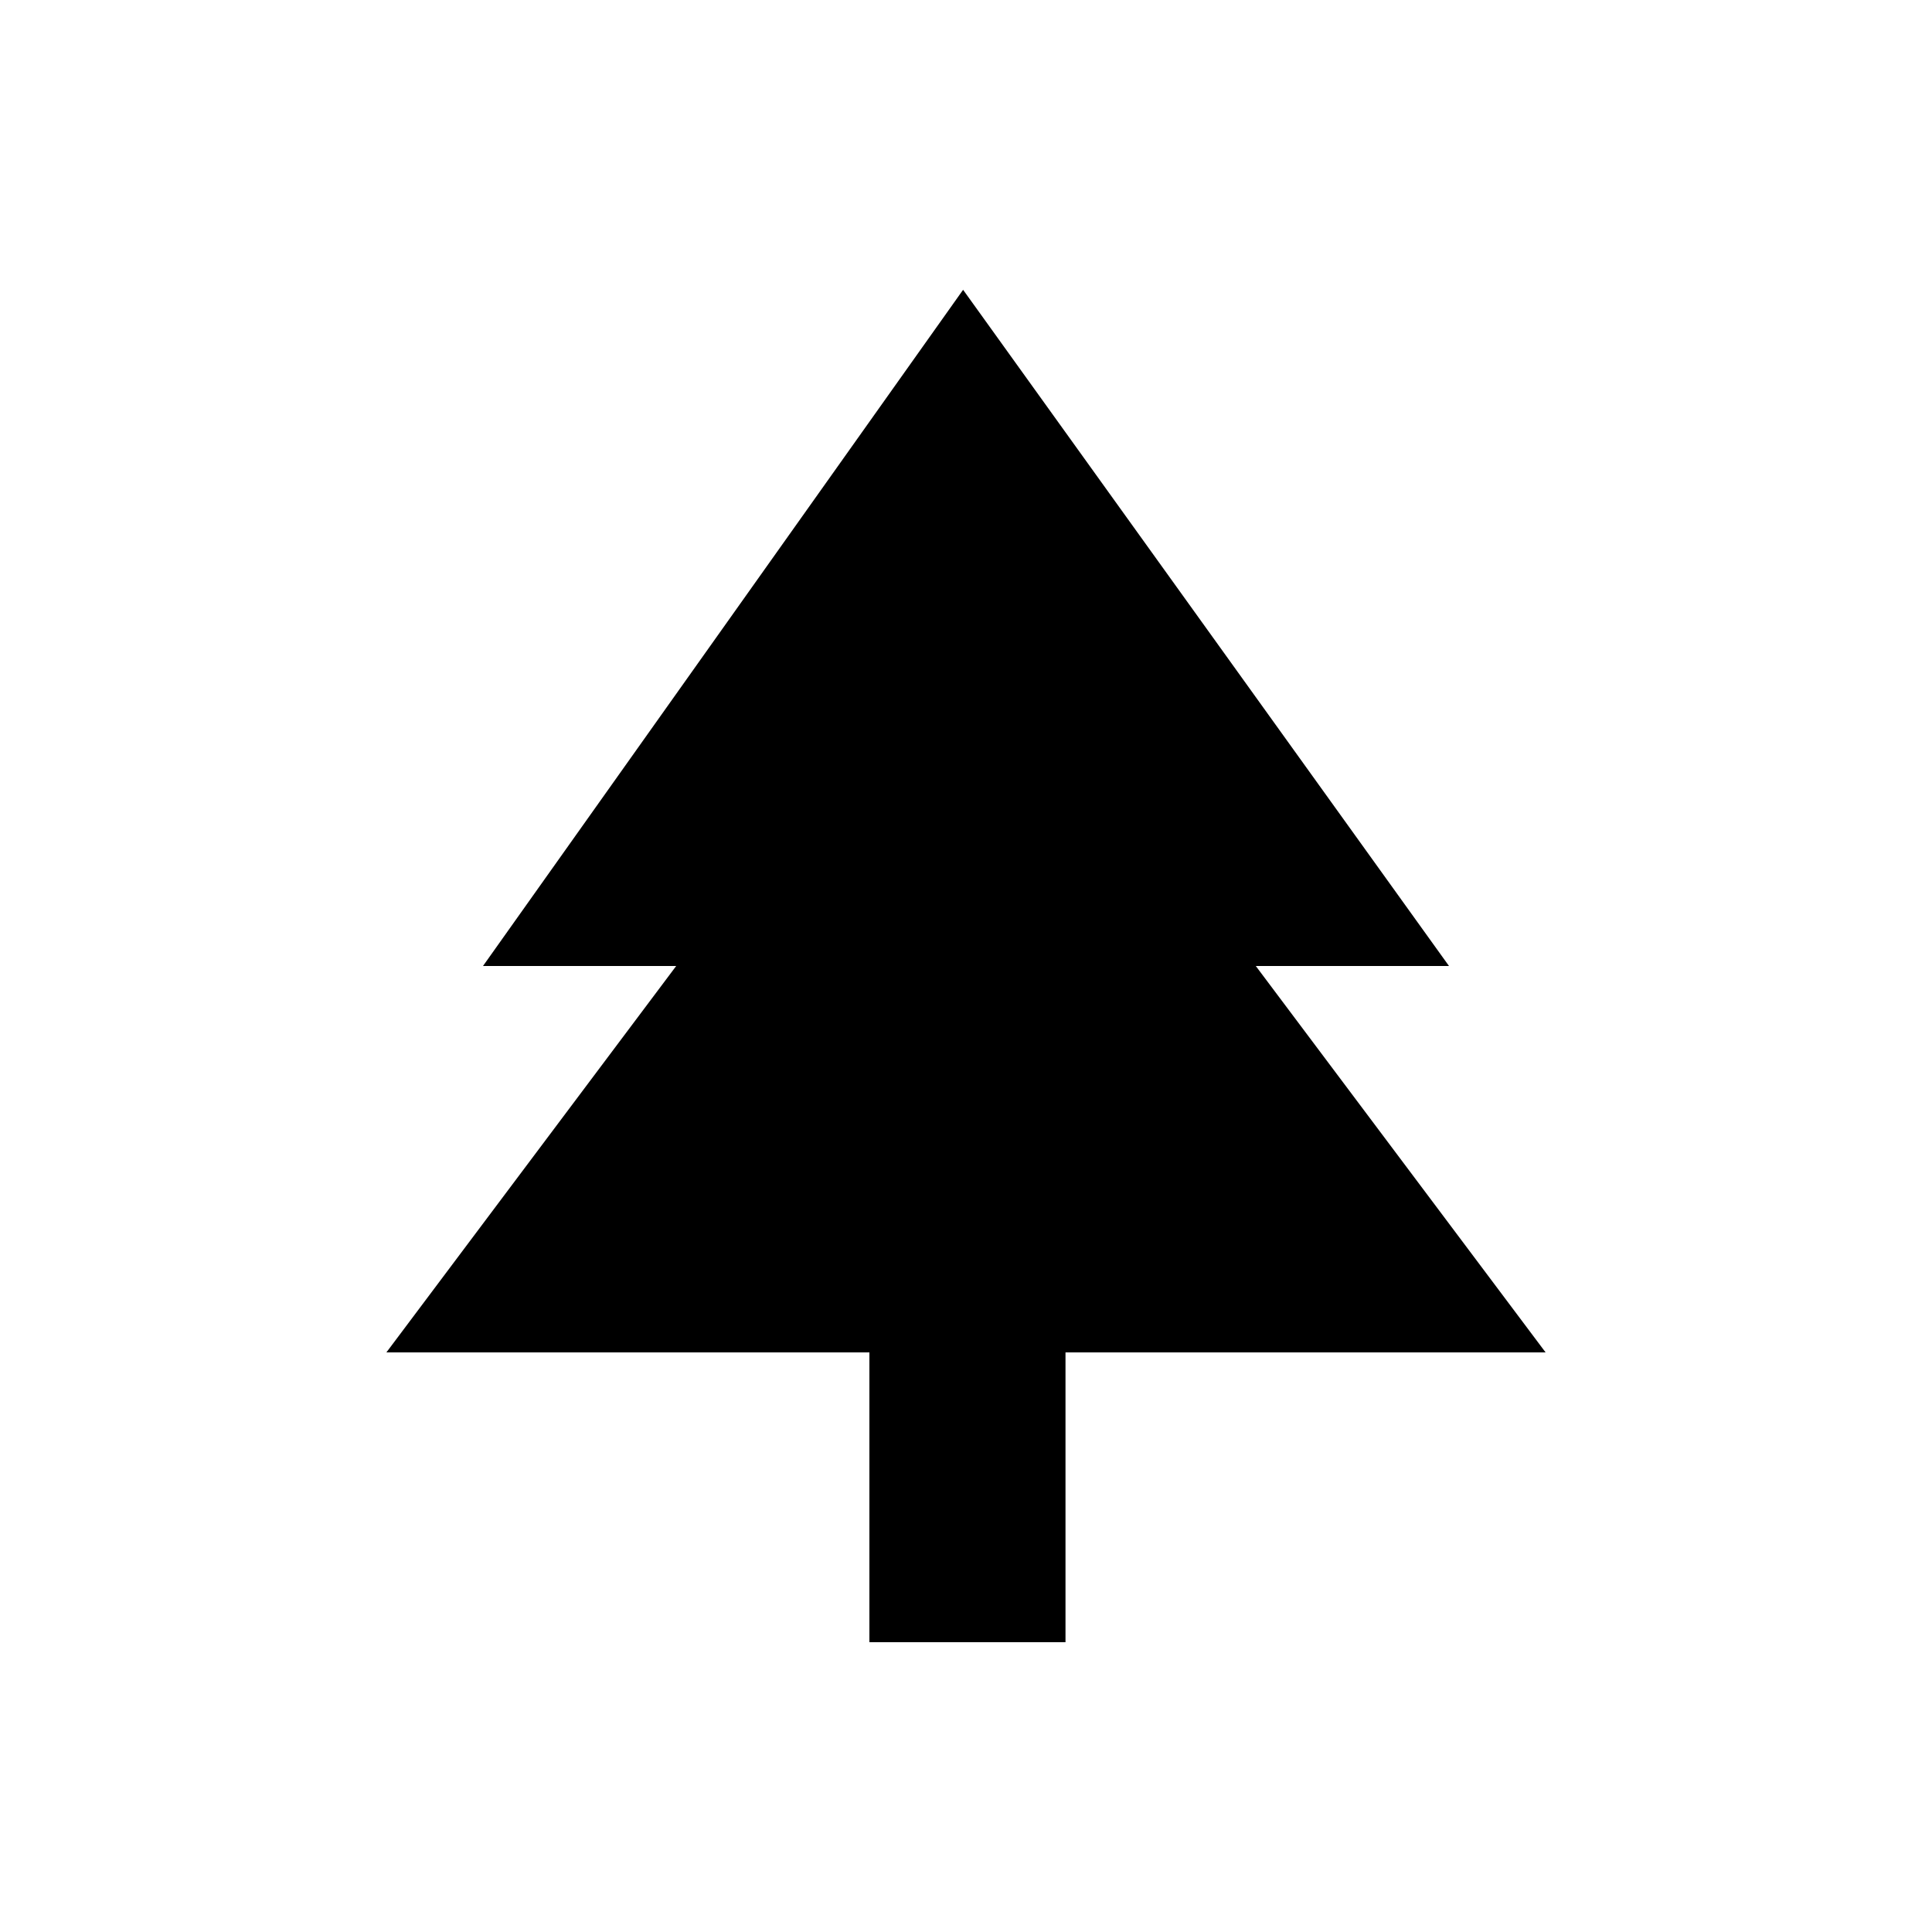
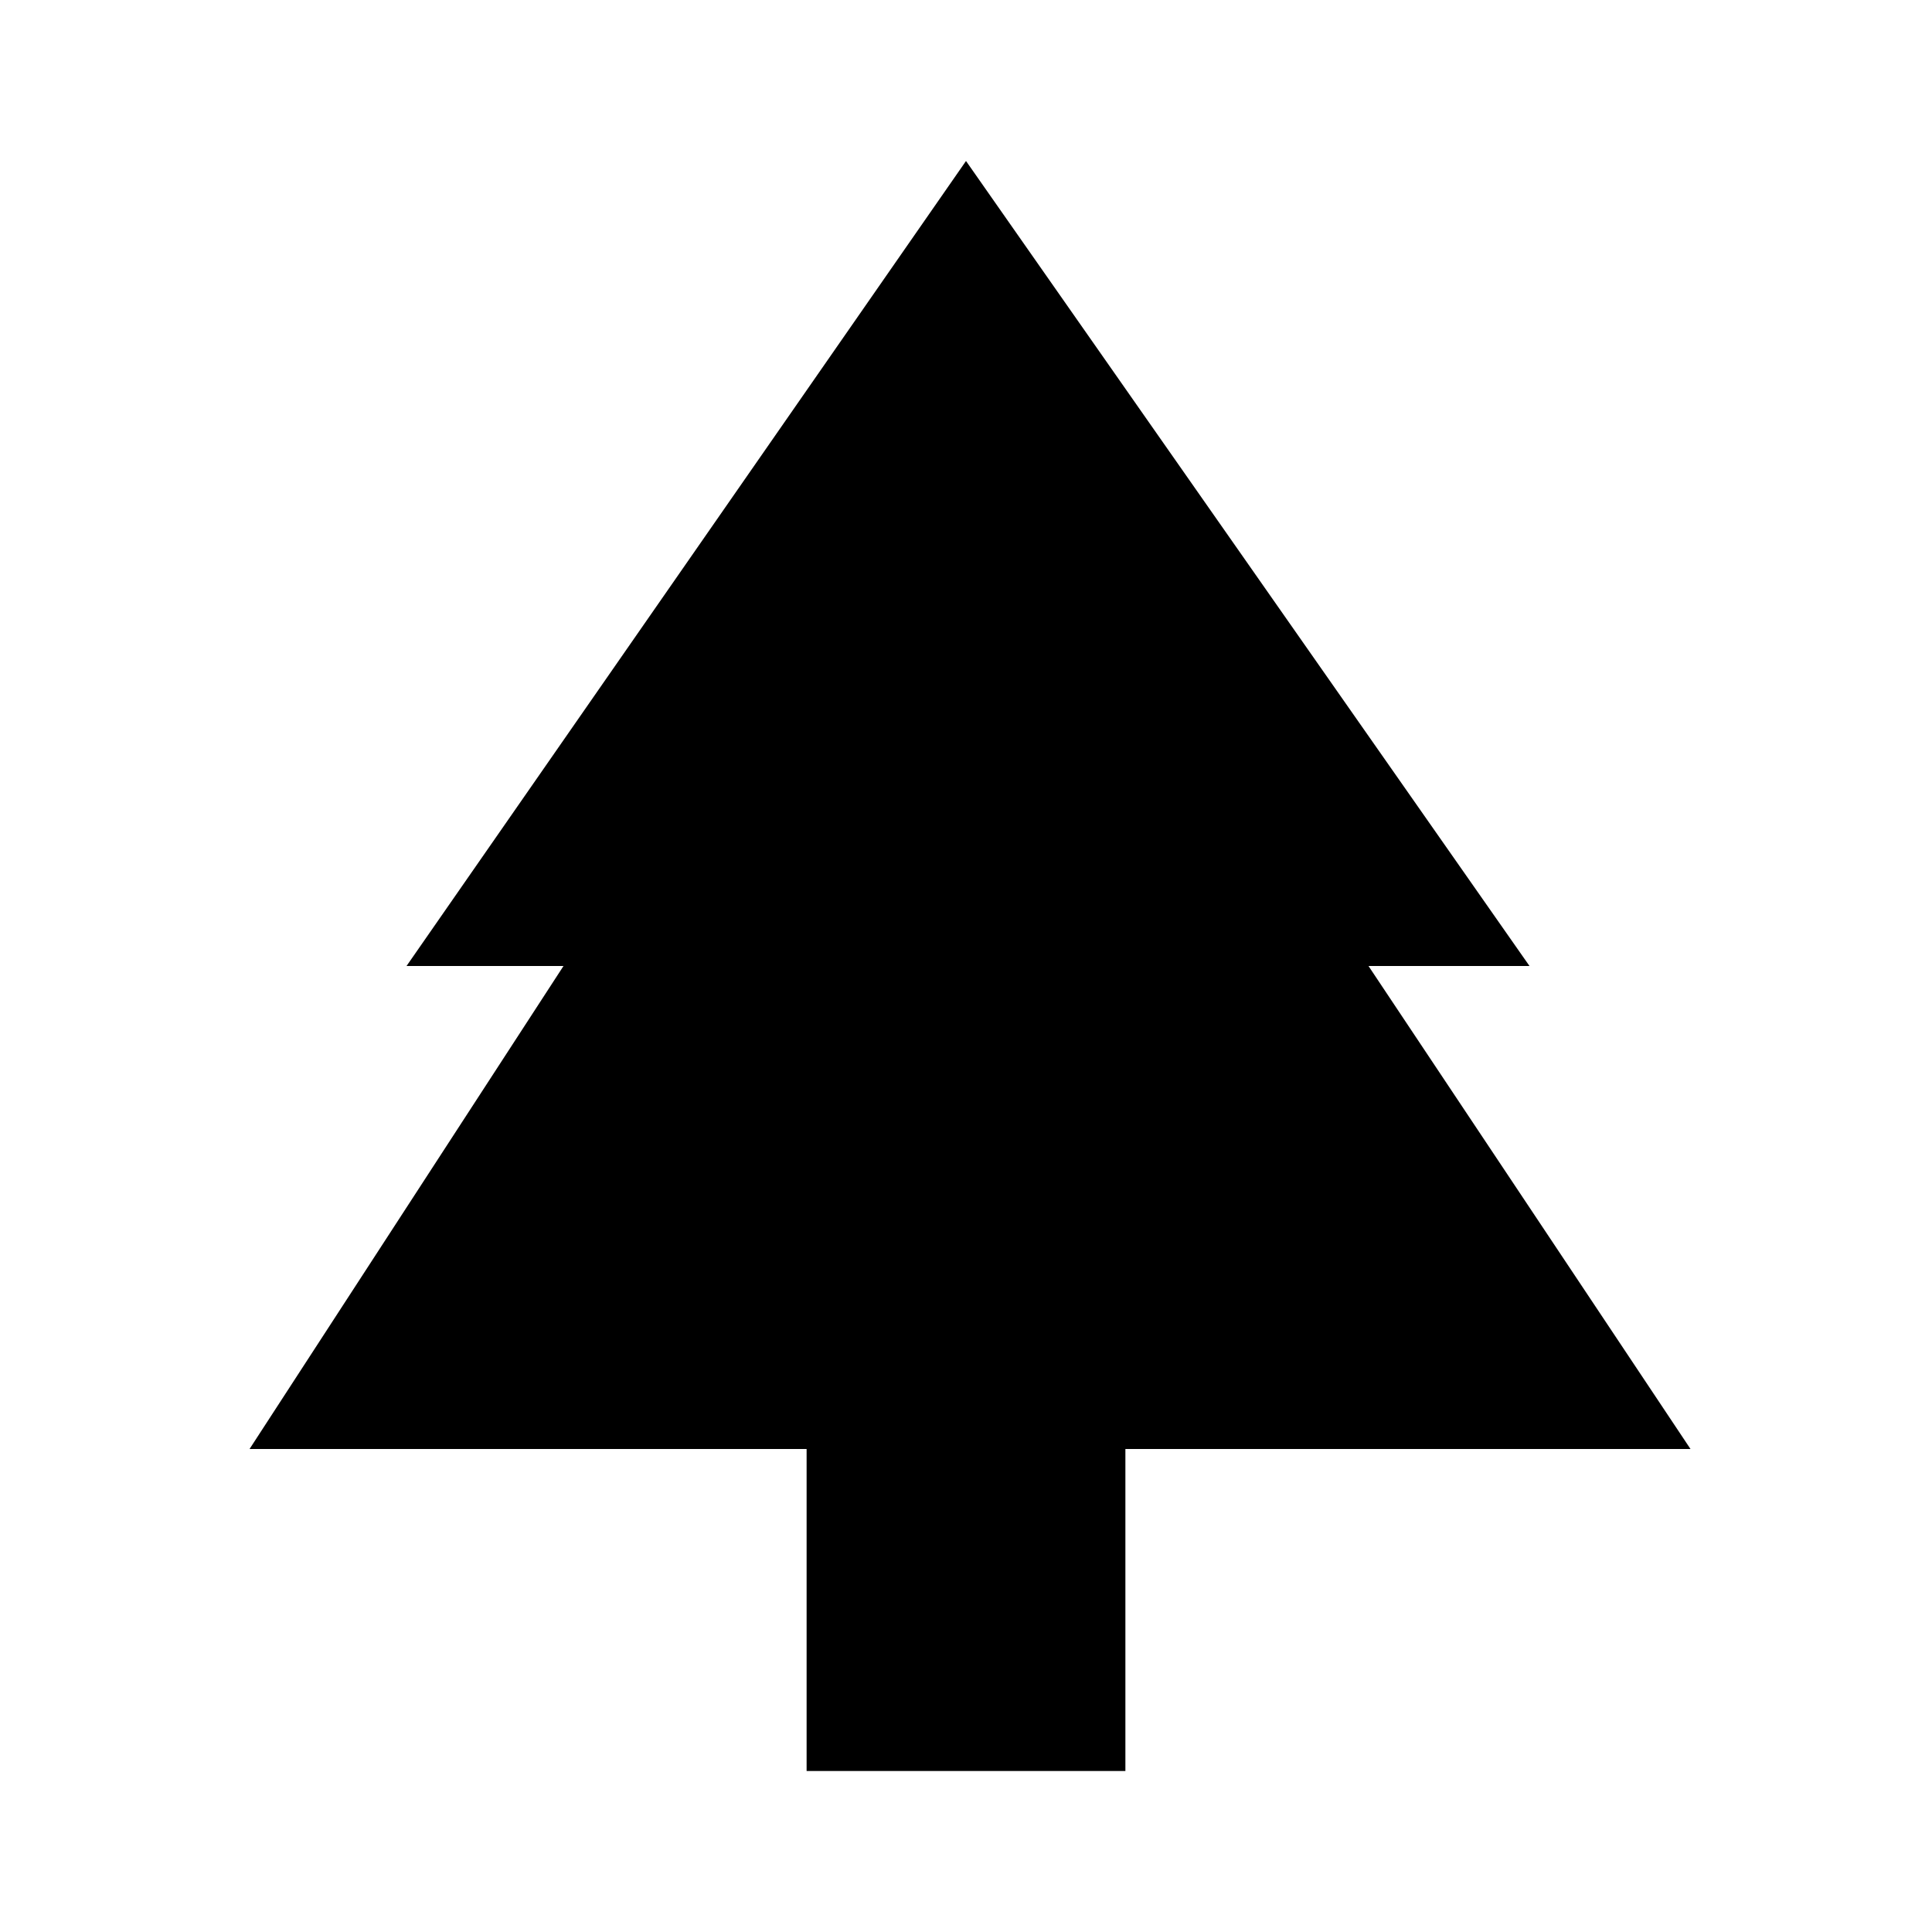
- <svg xmlns="http://www.w3.org/2000/svg" enable-background="new 0 0 20 20" height="20" viewBox="0 0 20 20" width="20">
+ <svg xmlns="http://www.w3.org/2000/svg" enable-background="new 0 0 24 24" height="24" viewBox="0 0 24 24" width="24">
  <g>
-     <rect fill="none" height="20" width="20" />
+     <rect fill="none" height="24" width="24" />
  </g>
  <g>
-     <polygon points="13,10 15,10 9.97,3 5,10 7,10 4,14 9,14 9,17 11.03,17 11.03,14 16,14" />
+     <polygon points="17,12 19,12 12,2 5.05,12 7,12 3.1,18 10.02,18 10.02,22 13.98,22 13.98,18 21,18" />
  </g>
</svg>
